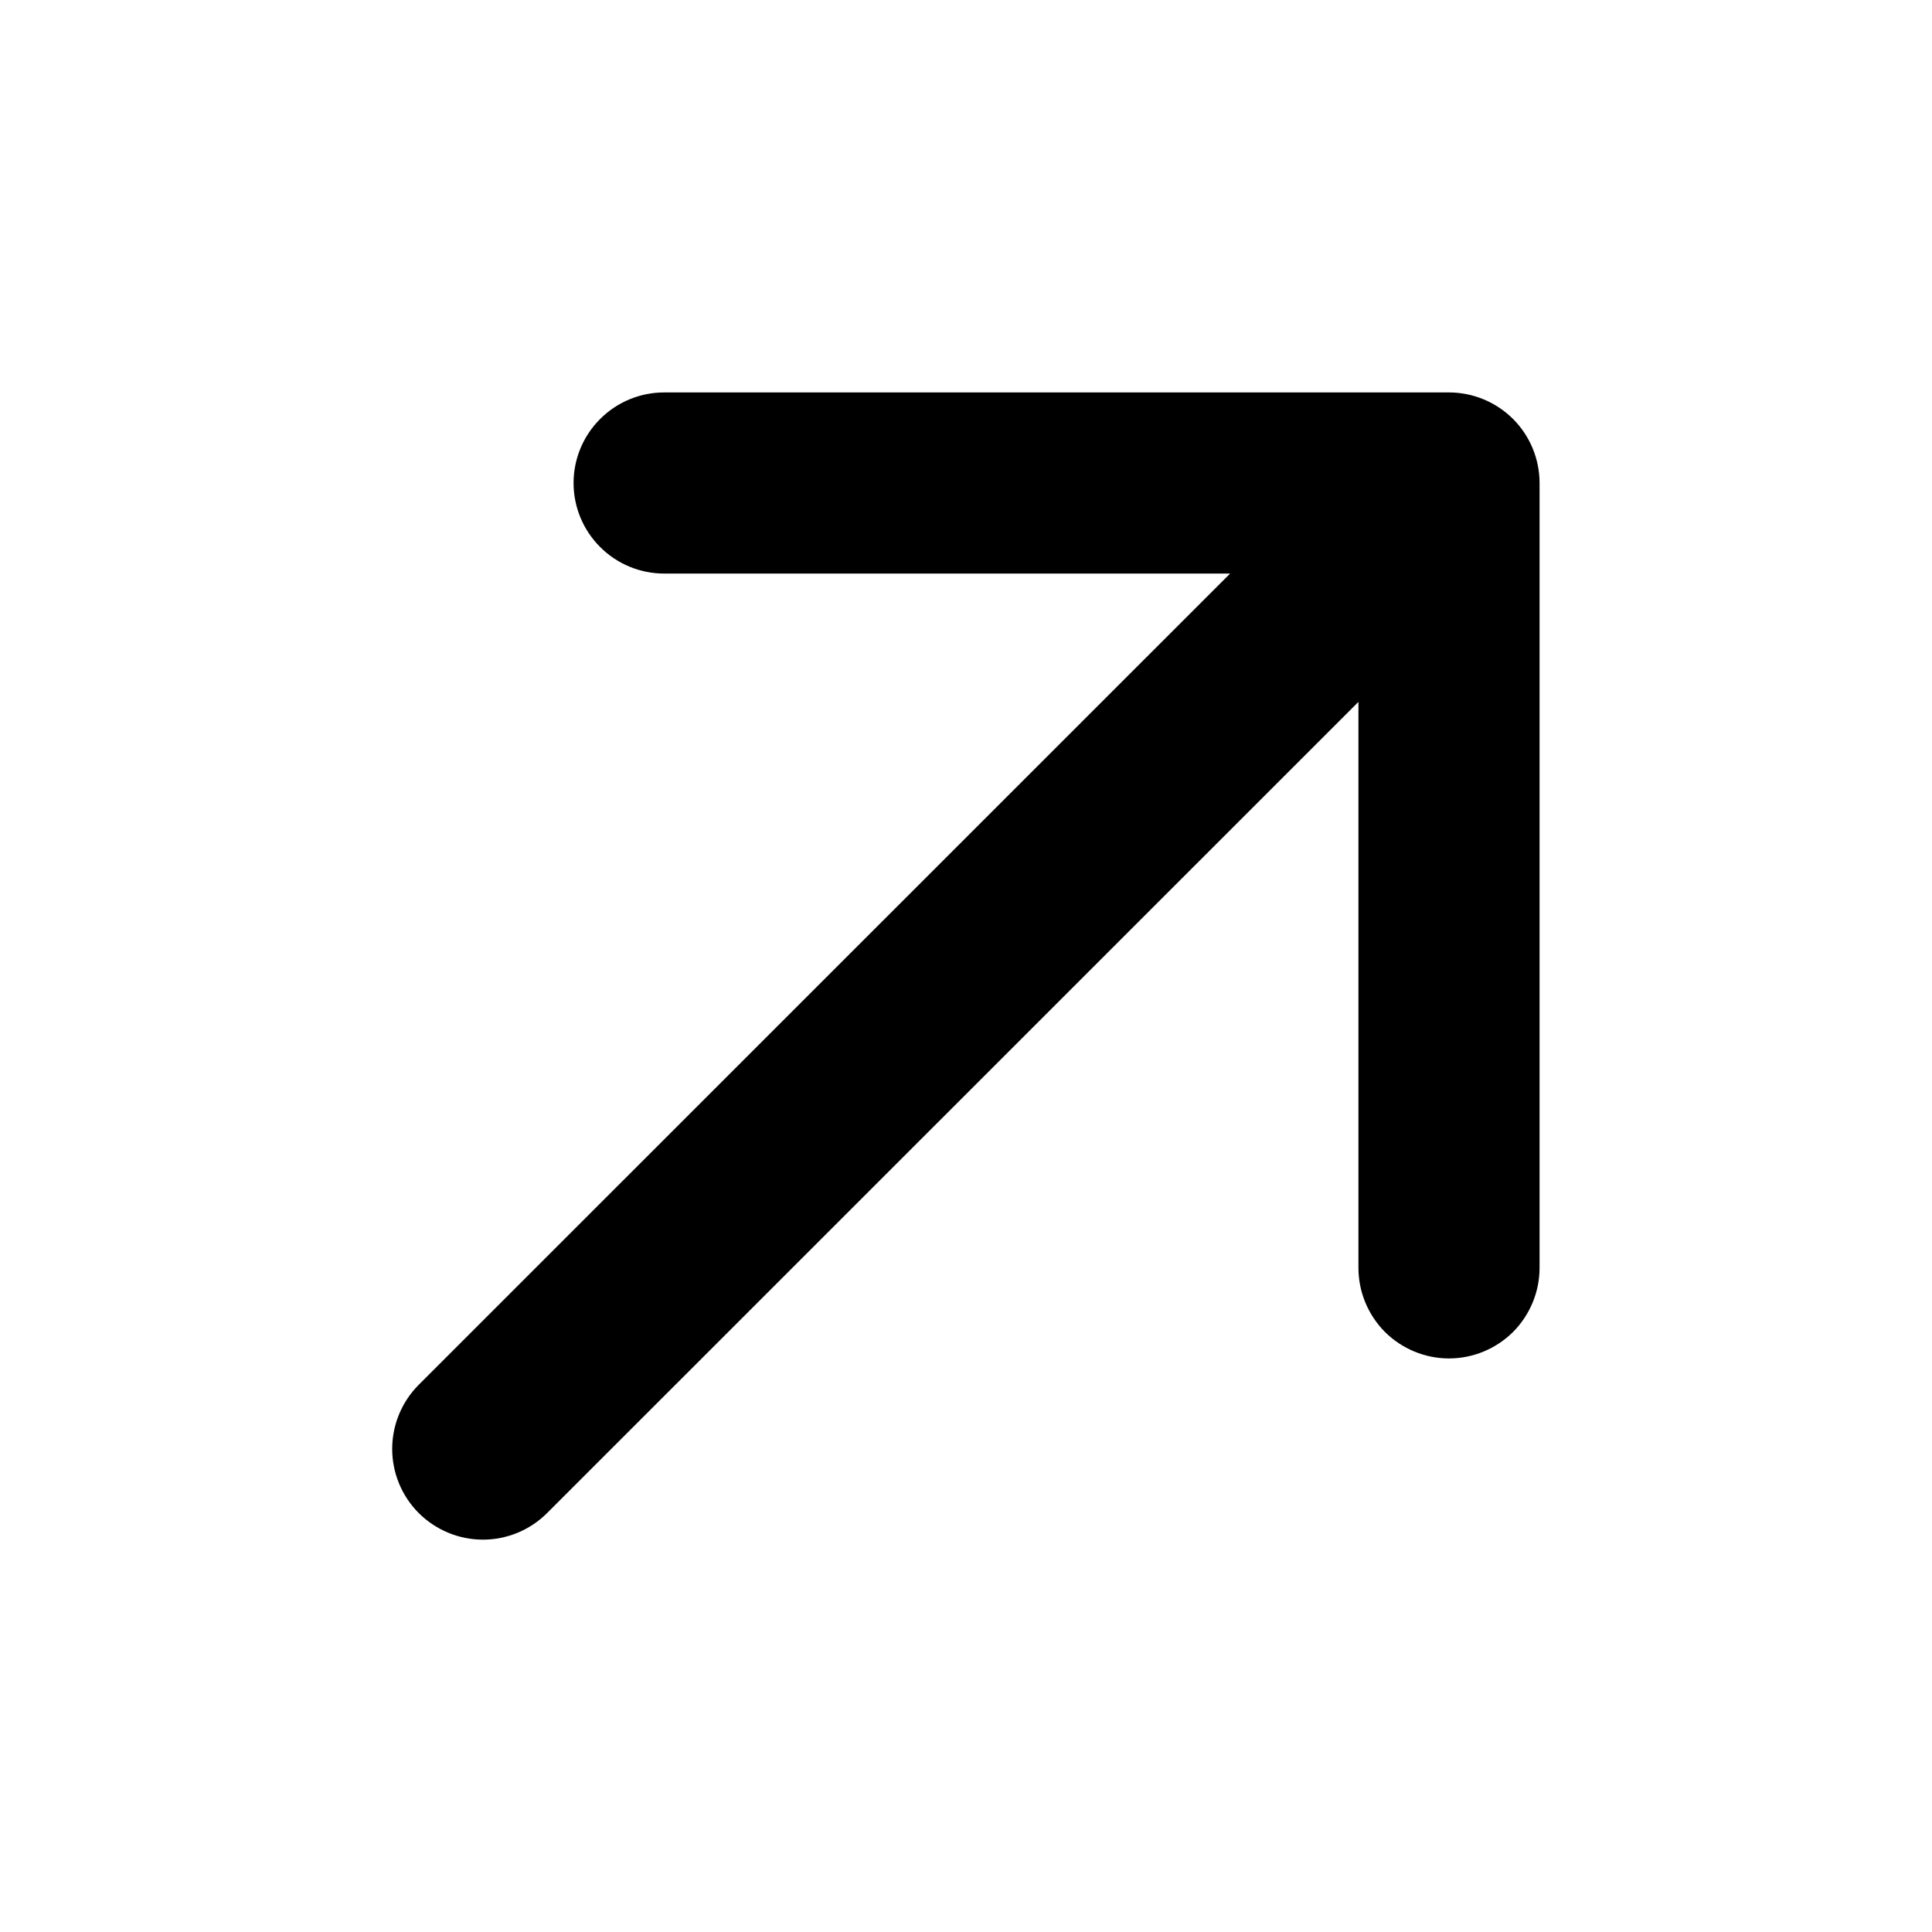
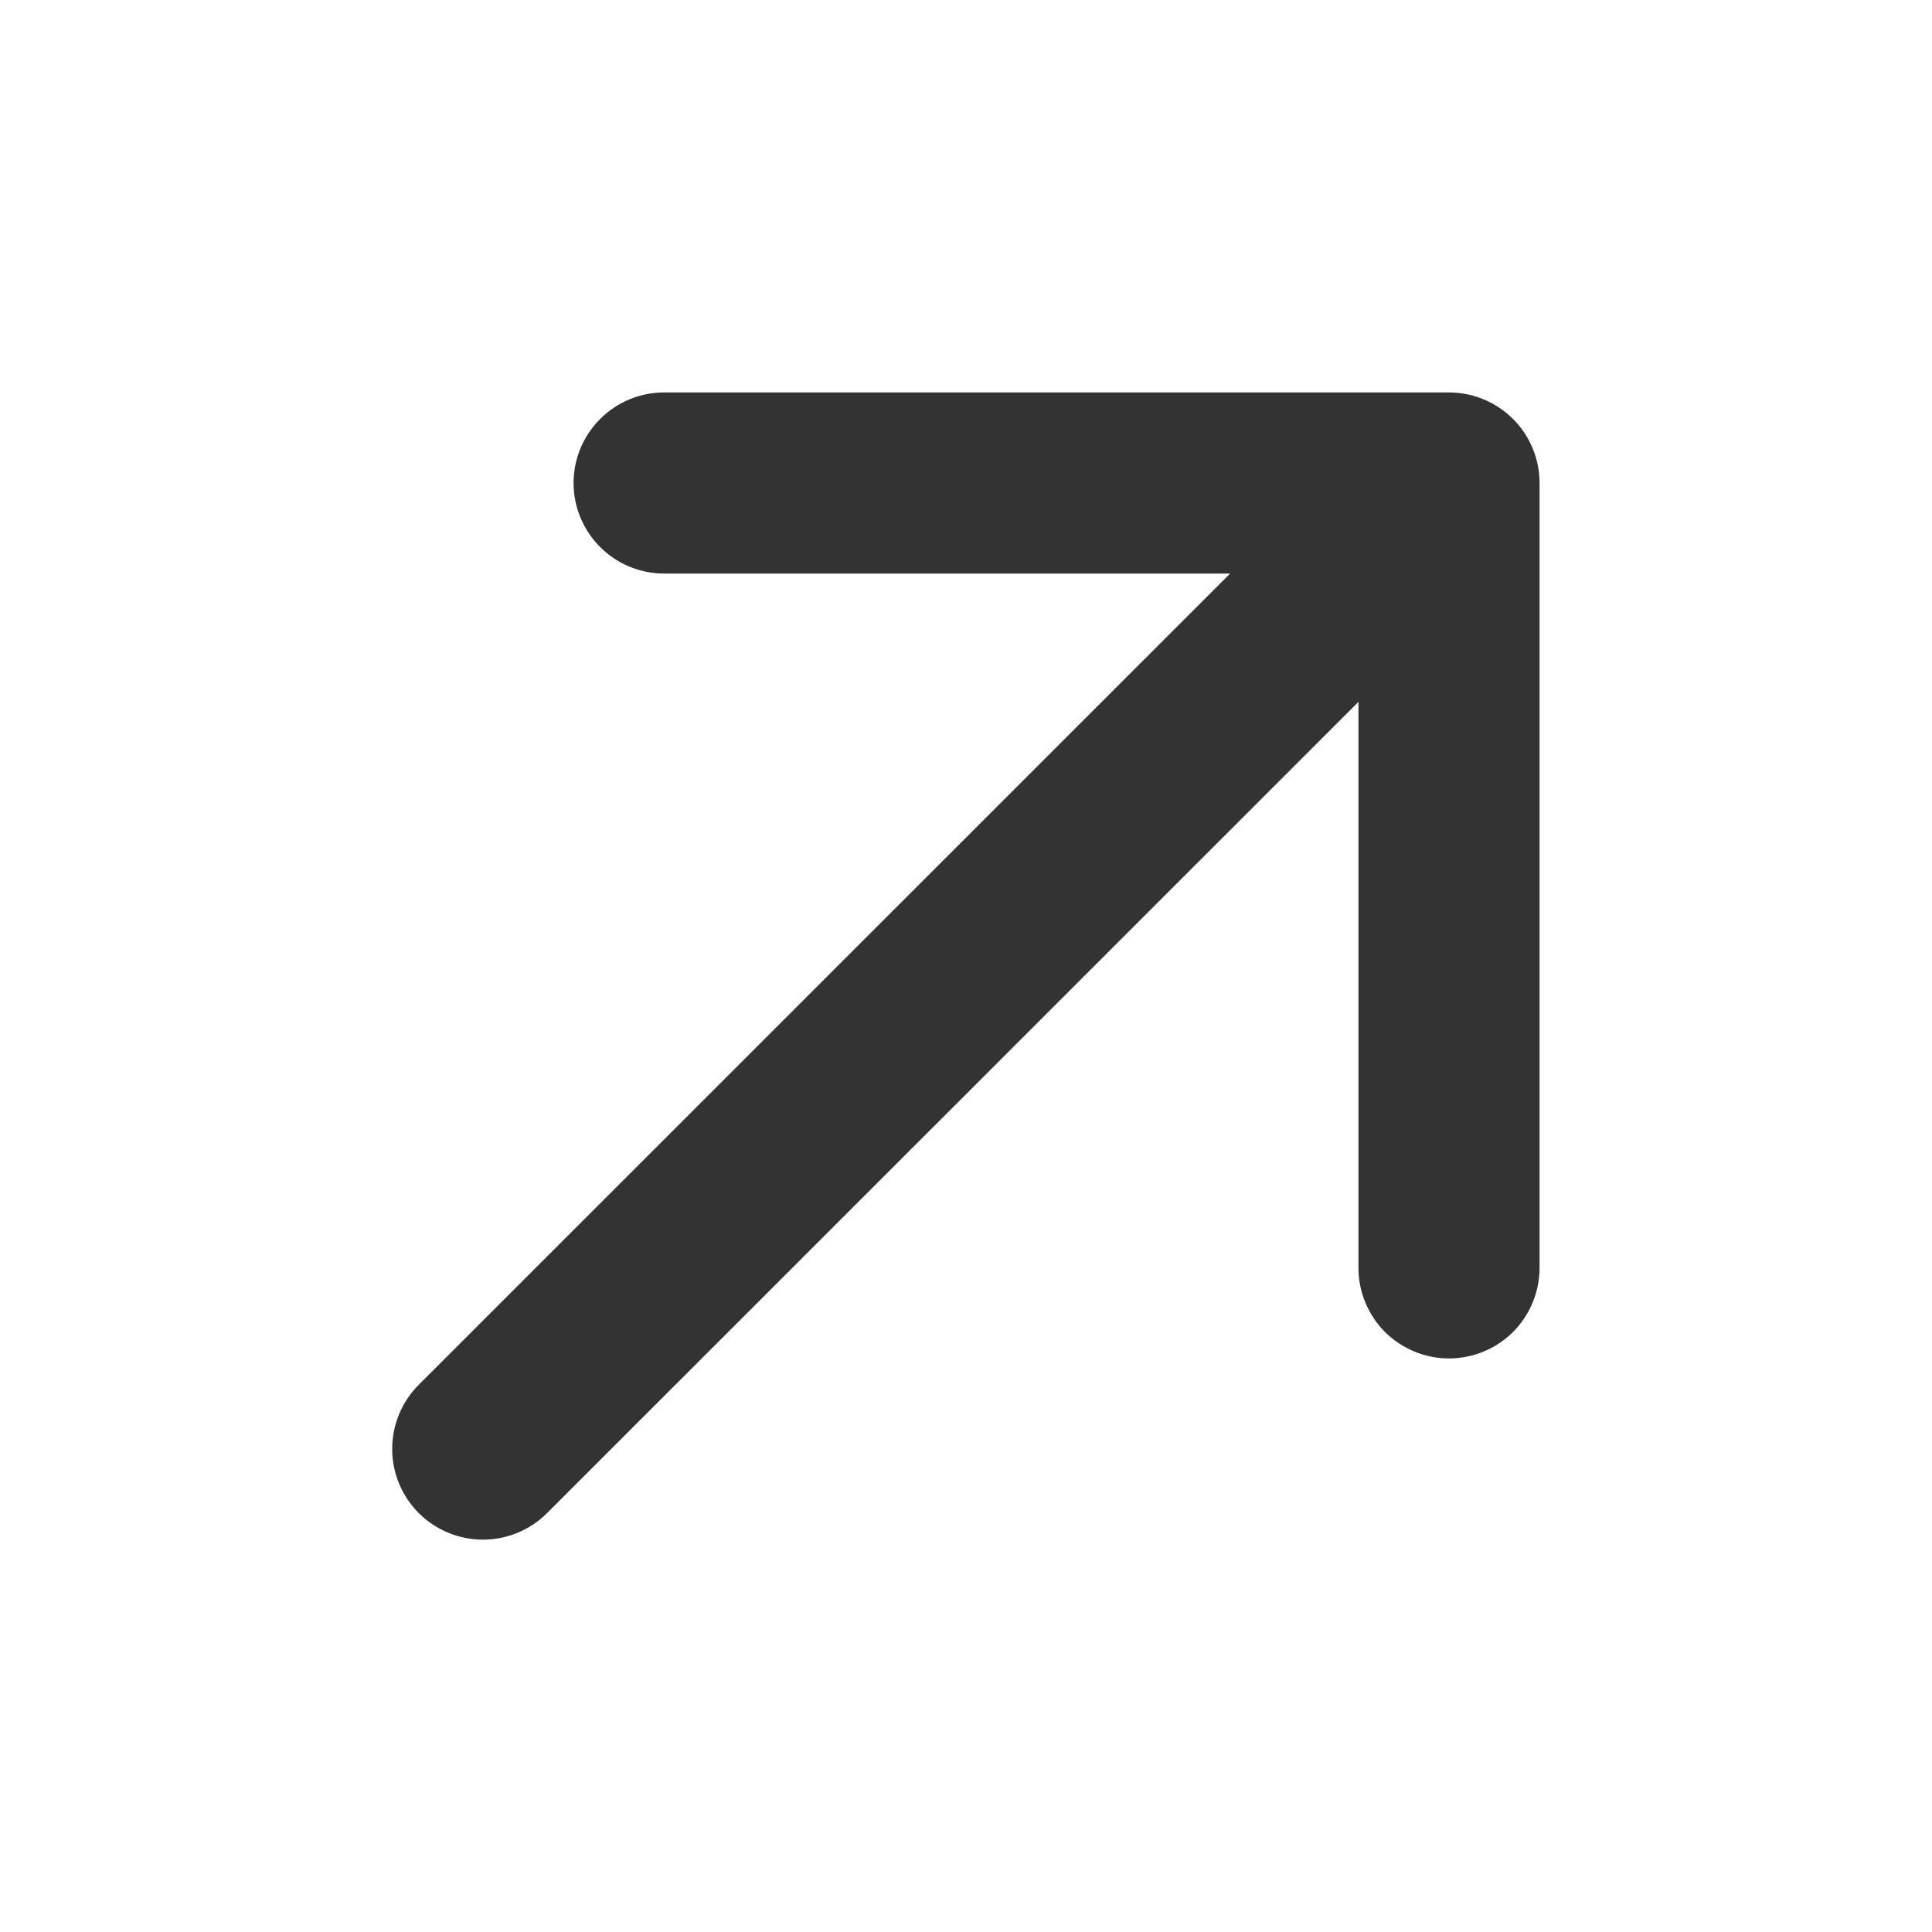
<svg xmlns="http://www.w3.org/2000/svg" width="24" height="24" viewBox="0 0 24 24" fill="none">
-   <path d="M19.125 6V15.75C19.125 16.048 19.006 16.334 18.796 16.546C18.584 16.756 18.298 16.875 18 16.875C17.702 16.875 17.416 16.756 17.204 16.546C16.994 16.334 16.875 16.048 16.875 15.75V8.719L6.796 18.796C6.585 19.007 6.298 19.126 5.999 19.126C5.7 19.126 5.414 19.007 5.202 18.796C4.991 18.585 4.872 18.298 4.872 17.999C4.872 17.7 4.991 17.413 5.202 17.202L15.281 7.125H8.25C7.952 7.125 7.665 7.006 7.455 6.795C7.244 6.585 7.125 6.298 7.125 6C7.125 5.702 7.244 5.415 7.455 5.205C7.665 4.994 7.952 4.875 8.25 4.875H18C18.298 4.875 18.584 4.994 18.796 5.205C19.006 5.415 19.125 5.702 19.125 6Z" fill="black" />
+   <path d="M19.125 6V15.75C19.125 16.048 19.006 16.334 18.796 16.546C18.584 16.756 18.298 16.875 18 16.875C17.702 16.875 17.416 16.756 17.204 16.546C16.994 16.334 16.875 16.048 16.875 15.75V8.719L6.796 18.796C6.585 19.007 6.298 19.126 5.999 19.126C5.7 19.126 5.414 19.007 5.202 18.796C4.991 18.585 4.872 18.298 4.872 17.999C4.872 17.7 4.991 17.413 5.202 17.202L15.281 7.125H8.25C7.952 7.125 7.665 7.006 7.455 6.795C7.244 6.585 7.125 6.298 7.125 6C7.125 5.702 7.244 5.415 7.455 5.205C7.665 4.994 7.952 4.875 8.25 4.875H18C18.298 4.875 18.584 4.994 18.796 5.205C19.006 5.415 19.125 5.702 19.125 6Z" fill="#333333" />
</svg>
